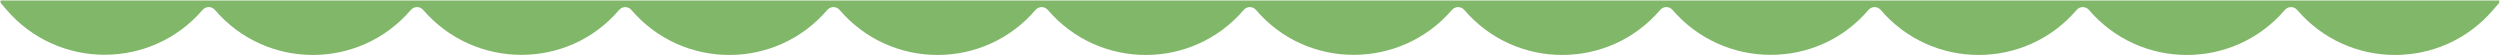
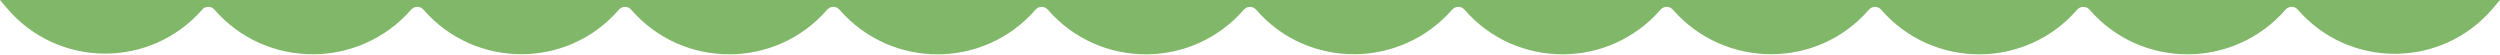
- <svg xmlns="http://www.w3.org/2000/svg" width="1921" height="43" viewBox="0 0 1921 43" fill="none">
-   <path d="M0.414 0.372H960.414H1920.41V2.124L1915.71 7.613C1876.13 53.781 1804.7 53.781 1765.12 7.613V7.613C1762.65 4.728 1758.18 4.728 1755.71 7.613V7.613C1716.13 53.781 1644.7 53.781 1605.12 7.613V7.613C1602.65 4.728 1598.18 4.729 1595.71 7.614V7.614C1556.13 53.773 1484.69 53.775 1445.12 7.616V7.616C1442.65 4.733 1438.19 4.739 1435.72 7.63V7.63C1396.4 53.788 1324.76 53.528 1285.15 7.613V7.613C1282.67 4.74 1278.19 4.717 1275.72 7.597V7.597C1236.13 53.773 1164.69 53.773 1125.11 7.597V7.597C1122.64 4.717 1118.16 4.74 1115.68 7.613V7.613C1076.07 53.528 1004.43 53.788 965.104 7.63V7.63C962.641 4.739 958.177 4.733 955.706 7.616V7.616C916.132 53.775 844.694 53.773 805.12 7.614V7.614C802.646 4.729 798.181 4.728 795.708 7.613V7.613C756.127 53.781 684.7 53.781 645.119 7.613V7.613C642.646 4.728 638.181 4.729 635.707 7.614V7.614C596.134 53.773 524.695 53.775 485.122 7.616V7.616C482.65 4.733 478.186 4.739 475.723 7.63V7.63C436.398 53.788 364.759 53.528 325.148 7.613V7.613C322.67 4.74 318.191 4.717 315.721 7.597V7.597C276.134 53.773 204.694 53.773 165.106 7.597V7.597C162.636 4.717 158.182 4.711 155.704 7.584V7.584C115.869 53.759 44.228 53.551 4.679 7.131L0.414 2.124V0.372Z" fill="#81B769" />
+ <svg xmlns="http://www.w3.org/2000/svg" width="1920" height="42" viewBox="0 0 1920 42" fill="none">
+   <path d="M0 0H480H960H1920L1914.42 6.561C1875.25 52.581 1804.31 52.958 1764.66 7.357V7.357C1762.2 4.527 1757.8 4.53 1755.34 7.36V7.36C1715.56 53.102 1644.48 53.153 1604.71 7.412V7.412C1602.22 4.553 1597.78 4.554 1595.29 7.413V7.413C1555.53 53.146 1484.48 53.147 1444.71 7.414V7.414C1442.22 4.557 1437.78 4.564 1435.31 7.428V7.428C1395.79 53.161 1324.54 52.899 1284.74 7.411V7.411C1282.24 4.566 1277.79 4.542 1275.31 7.396V7.396C1235.53 53.146 1164.47 53.146 1124.69 7.396V7.396C1122.21 4.542 1117.76 4.566 1115.26 7.411V7.411C1075.46 52.899 1004.21 53.161 964.69 7.428V7.428C962.215 4.564 957.776 4.557 955.292 7.414V7.414C915.524 53.147 844.475 53.146 804.707 7.413V7.413C802.221 4.554 797.78 4.553 795.294 7.412V7.412C755.519 53.154 684.481 53.153 644.706 7.412V7.412C642.22 4.553 637.779 4.554 635.293 7.413V7.413C595.525 53.146 524.463 53.132 484.695 7.399V7.399C482.218 4.551 477.792 4.556 475.324 7.412V7.412C435.84 53.104 364.818 52.965 325.192 7.396V7.396C322.718 4.55 318.274 4.544 315.791 7.382V7.382C275.832 53.049 204.478 53.15 164.66 7.359V7.359C162.197 4.527 157.798 4.517 155.326 7.342V7.342C115.419 52.95 44.277 52.353 5.142 6.079L0 0Z" fill="#81B769" />
</svg>
